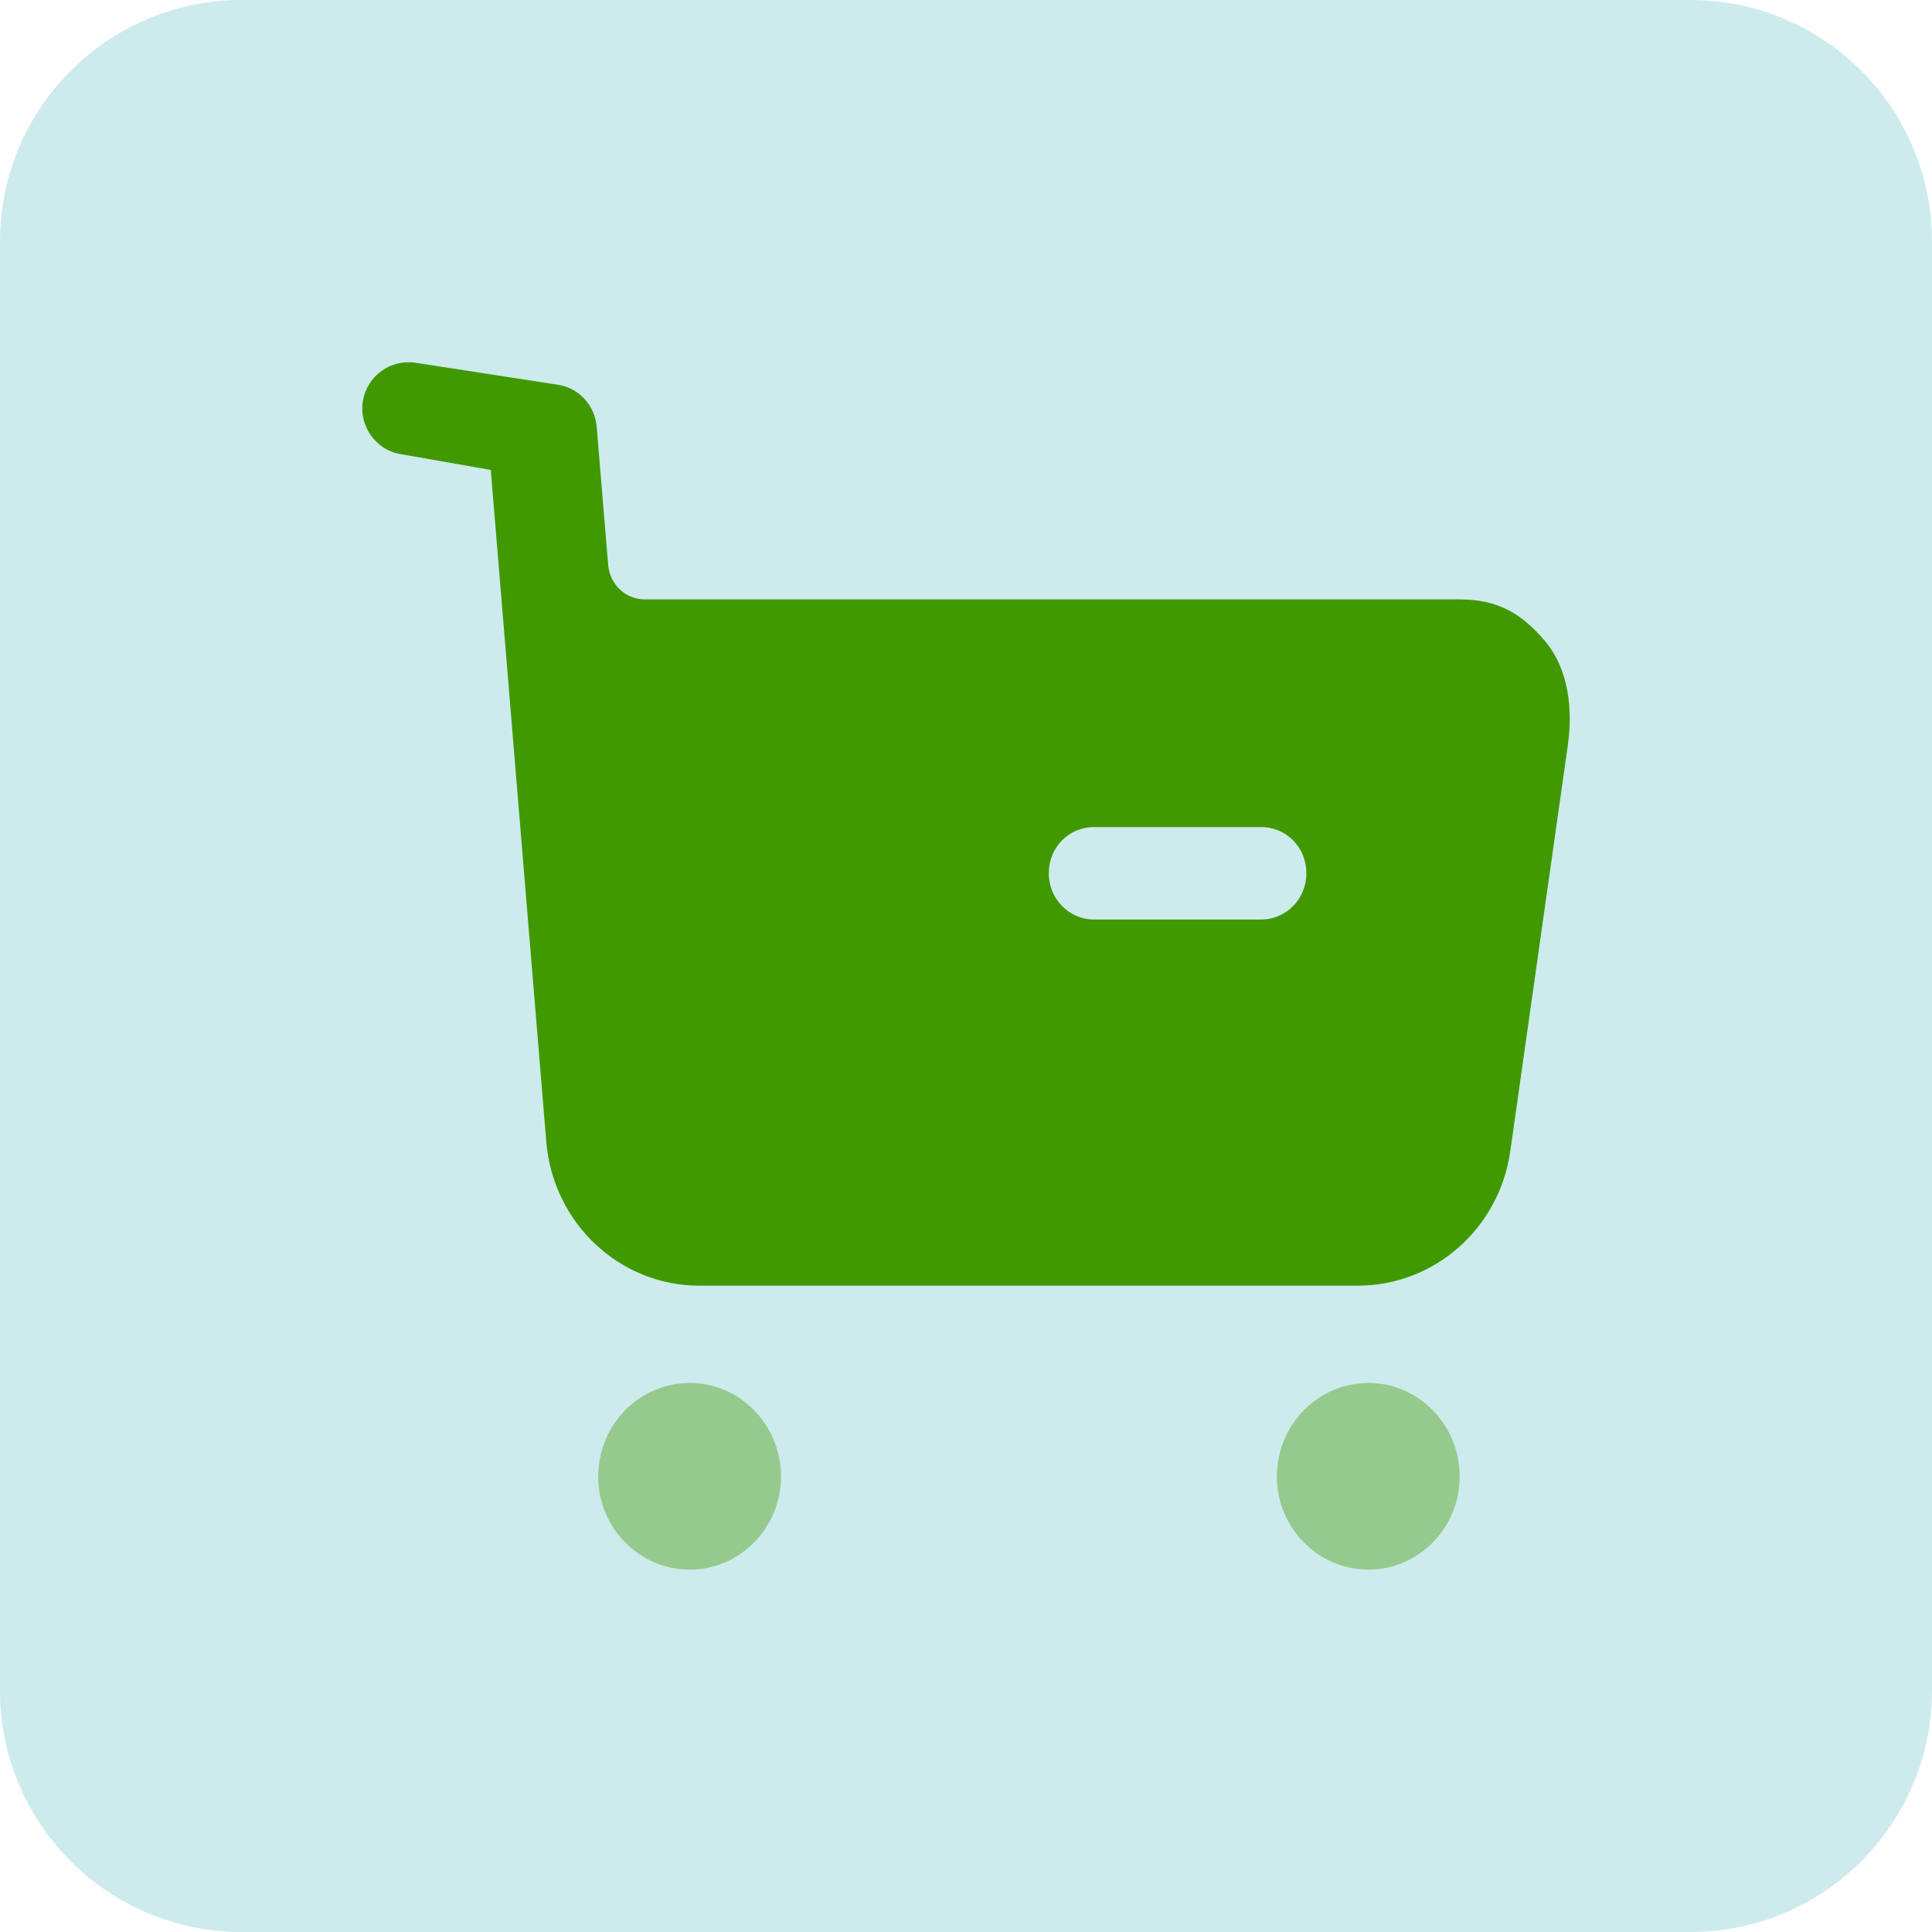
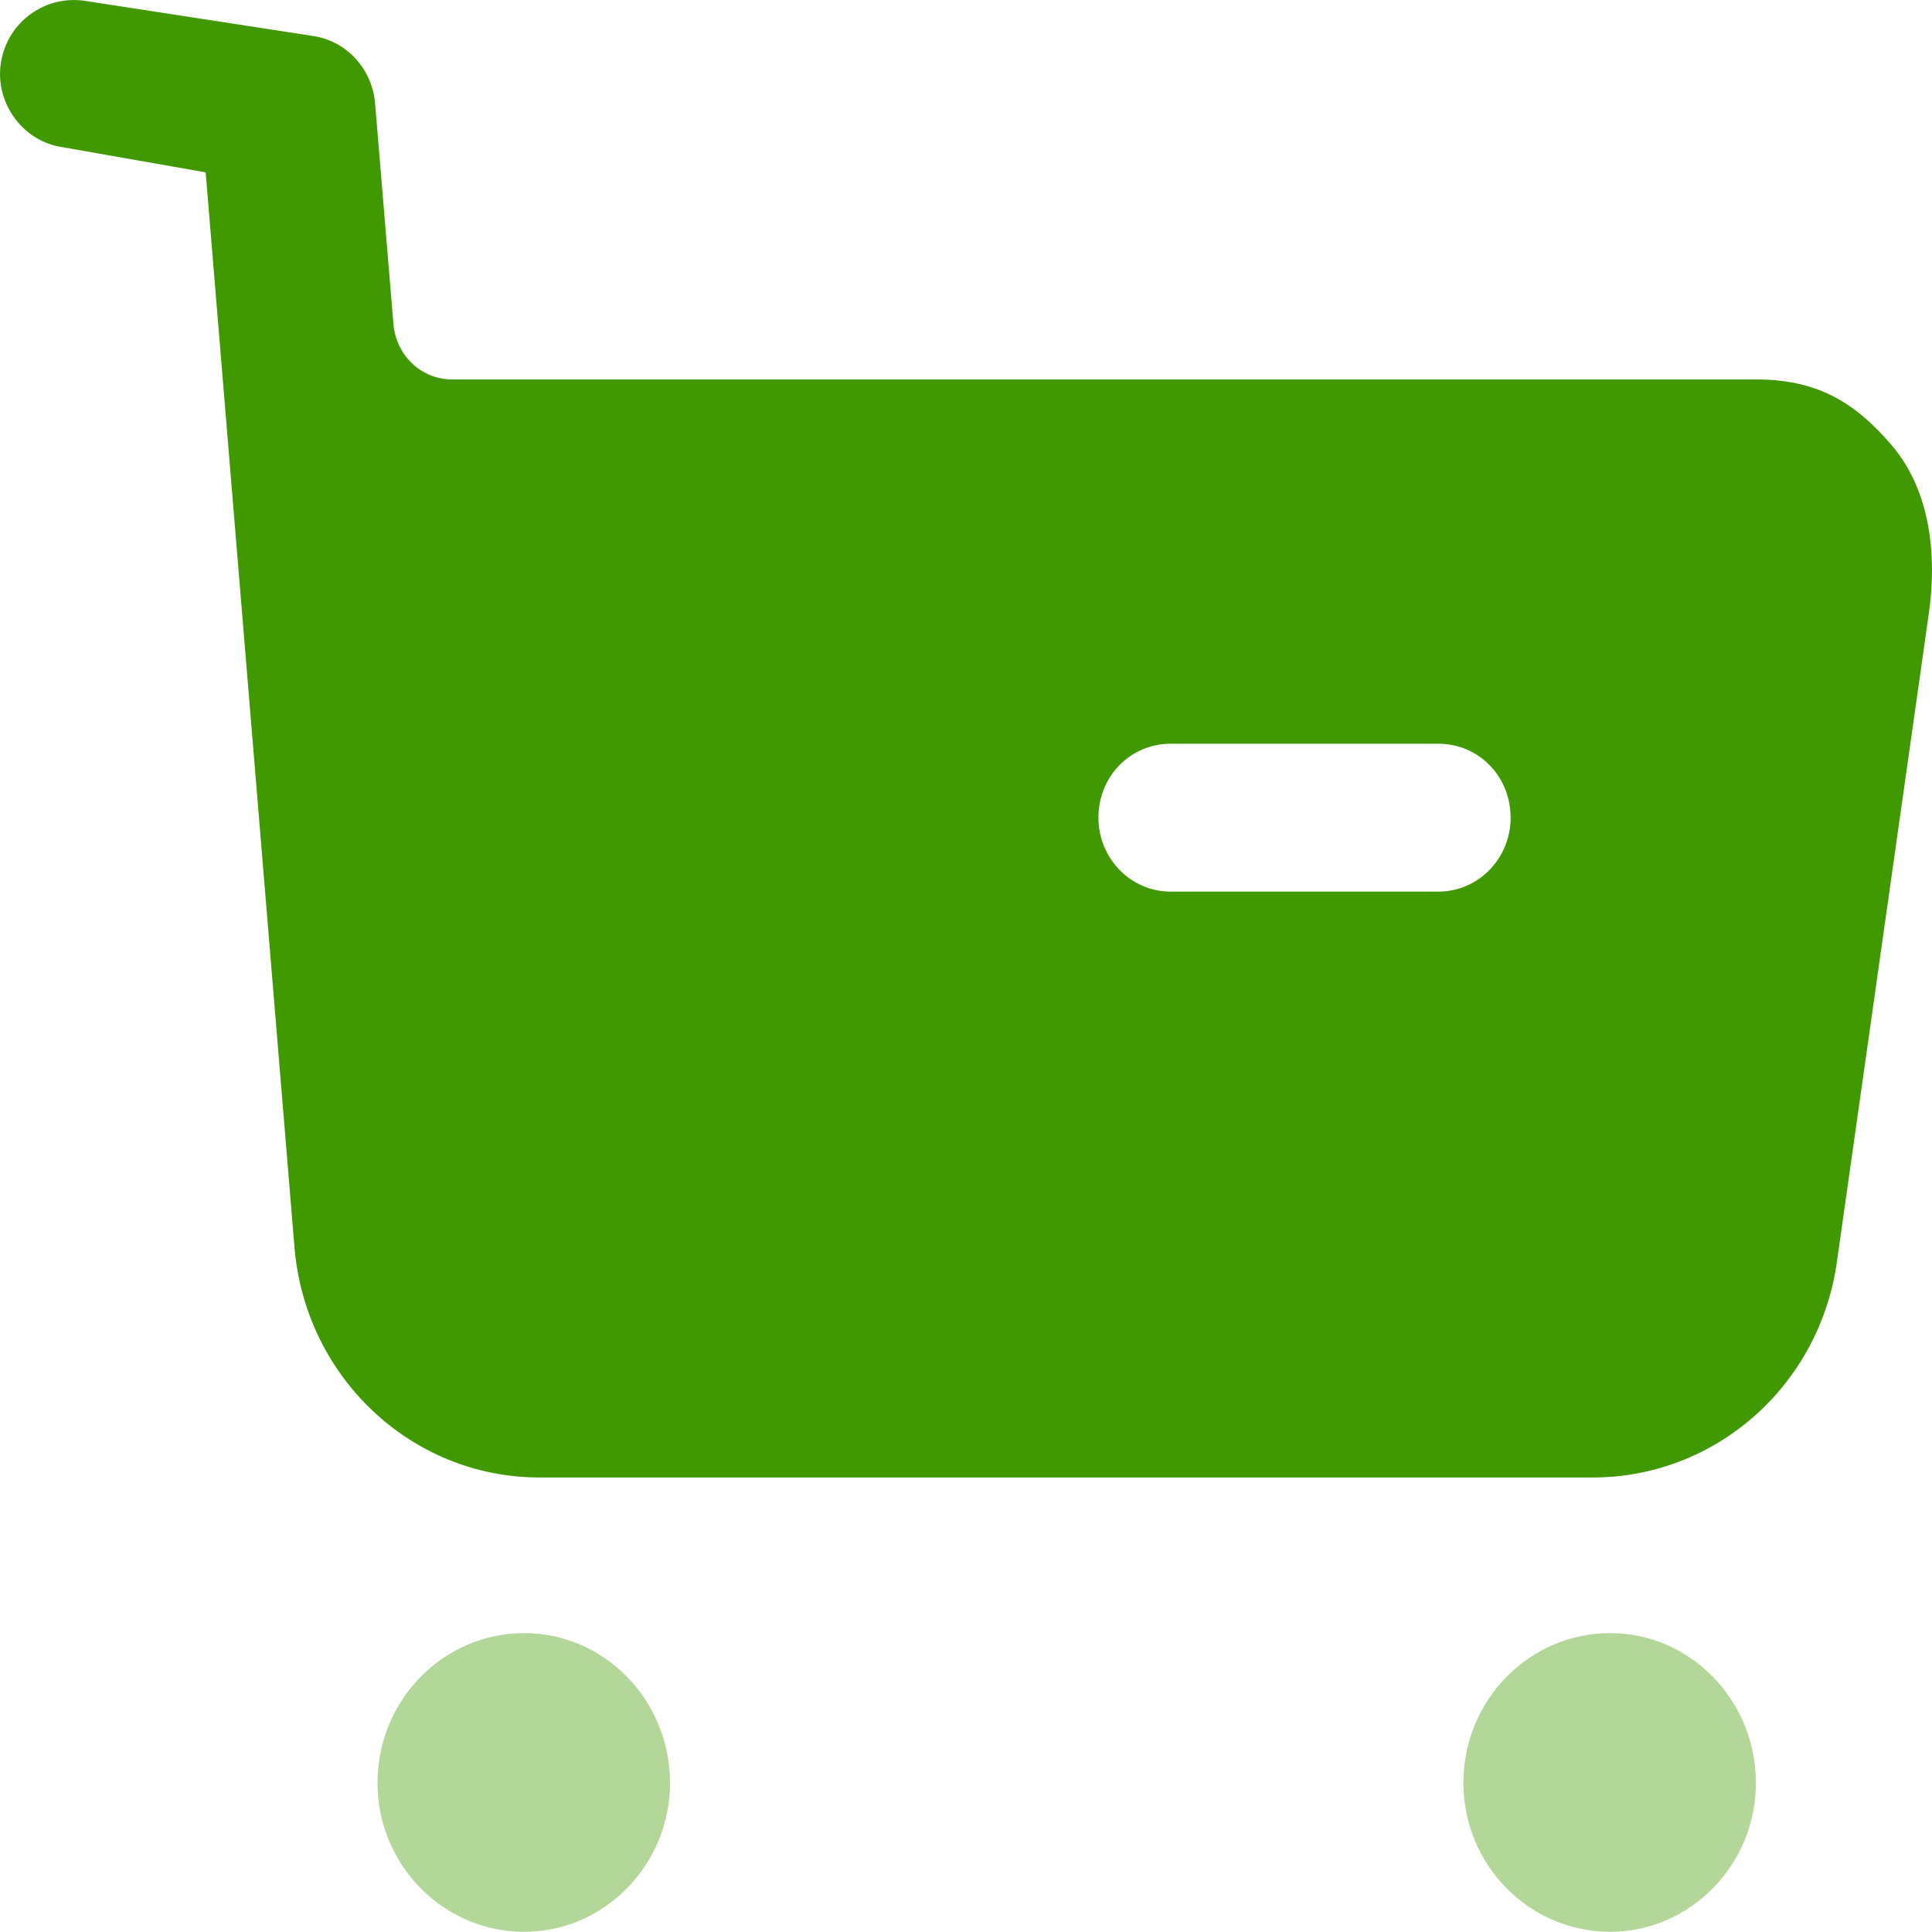
- <svg xmlns="http://www.w3.org/2000/svg" width="32" height="32" viewBox="0 0 32 32" fill="none">
-   <rect width="32" height="32" rx="4" fill="#CDEBEC" />
-   <path opacity="0.4" fill-rule="evenodd" clip-rule="evenodd" d="M9.908 24.457C9.908 23.6 10.588 22.906 11.427 22.906C12.256 22.906 12.936 23.6 12.936 24.457C12.936 25.304 12.256 25.998 11.427 25.998C10.588 25.998 9.908 25.304 9.908 24.457ZM21.149 24.457C21.149 23.6 21.829 22.906 22.668 22.906C23.498 22.906 24.177 23.6 24.177 24.457C24.177 25.304 23.498 25.998 22.668 25.998C21.829 25.998 21.149 25.304 21.149 24.457Z" fill="#409900" />
-   <path fill-rule="evenodd" clip-rule="evenodd" d="M24.177 9.928C24.786 9.928 25.186 10.142 25.585 10.612C25.985 11.081 26.055 11.755 25.965 12.366L25.016 19.06C24.836 20.347 23.757 21.295 22.488 21.295H11.586C10.257 21.295 9.158 20.254 9.048 18.908L8.129 7.784L6.62 7.519C6.221 7.447 5.941 7.049 6.011 6.641C6.081 6.223 6.47 5.947 6.88 6.008L9.263 6.376C9.603 6.438 9.853 6.723 9.883 7.07L10.073 9.356C10.102 9.683 10.362 9.928 10.682 9.928H24.177ZM18.12 15.23H20.888C21.308 15.23 21.638 14.883 21.638 14.465C21.638 14.036 21.308 13.699 20.888 13.699H18.12C17.701 13.699 17.371 14.036 17.371 14.465C17.371 14.883 17.701 15.23 18.12 15.23Z" fill="#409900" />
+ <svg xmlns="http://www.w3.org/2000/svg" width="20" height="20" viewBox="0 0 20 20" fill="none">
+   <path opacity="0.4" fill-rule="evenodd" clip-rule="evenodd" d="M3.908 18.457C3.908 17.6 4.588 16.906 5.427 16.906C6.256 16.906 6.936 17.6 6.936 18.457C6.936 19.304 6.256 19.998 5.427 19.998C4.588 19.998 3.908 19.304 3.908 18.457ZM15.149 18.457C15.149 17.6 15.829 16.906 16.668 16.906C17.498 16.906 18.177 17.6 18.177 18.457C18.177 19.304 17.498 19.998 16.668 19.998C15.829 19.998 15.149 19.304 15.149 18.457Z" fill="#409900" />
+   <path fill-rule="evenodd" clip-rule="evenodd" d="M18.177 3.928C18.786 3.928 19.186 4.142 19.585 4.612C19.985 5.081 20.055 5.755 19.965 6.366L19.016 13.06C18.836 14.347 17.757 15.295 16.488 15.295H5.586C4.257 15.295 3.158 14.254 3.048 12.908L2.129 1.784L0.62 1.519C0.221 1.447 -0.059 1.049 0.011 0.641C0.081 0.223 0.47 -0.053 0.88 0.009L3.263 0.376C3.603 0.438 3.853 0.723 3.883 1.07L4.073 3.356C4.103 3.683 4.362 3.928 4.682 3.928H18.177ZM12.12 9.23H14.888C15.308 9.23 15.638 8.883 15.638 8.465C15.638 8.036 15.308 7.699 14.888 7.699H12.12C11.701 7.699 11.371 8.036 11.371 8.465C11.371 8.883 11.701 9.23 12.12 9.23Z" fill="#409900" />
</svg>
